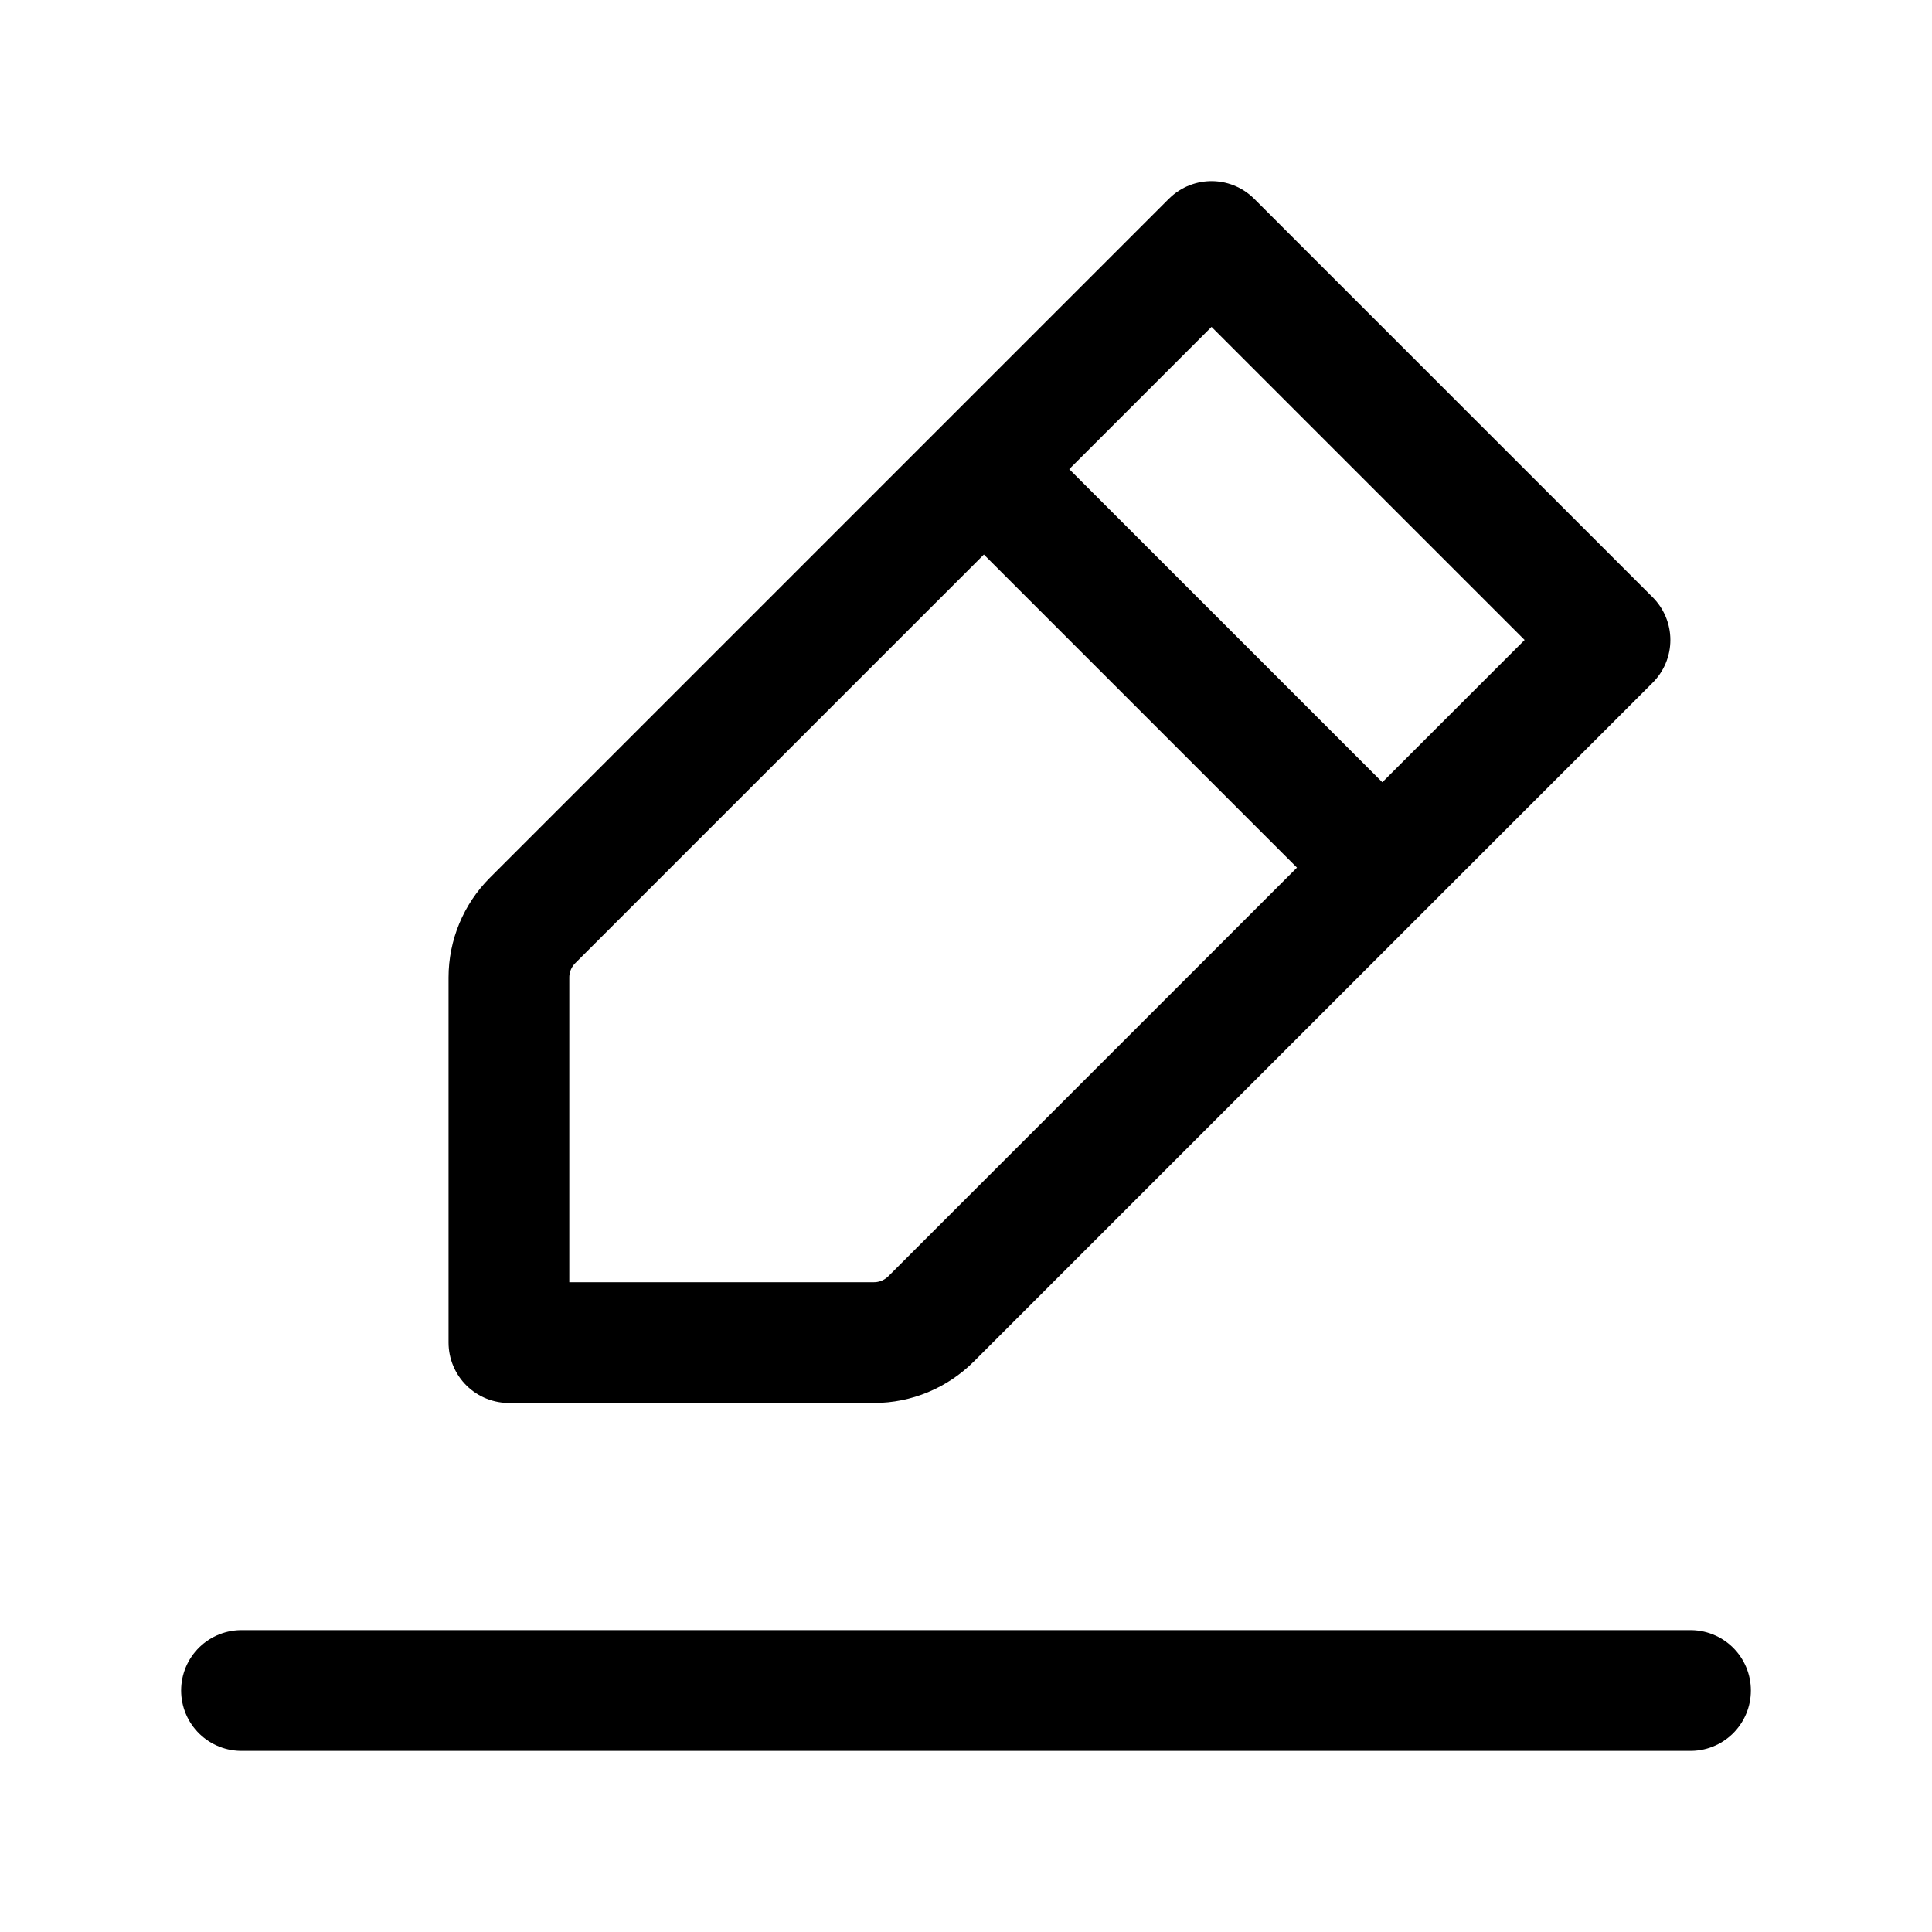
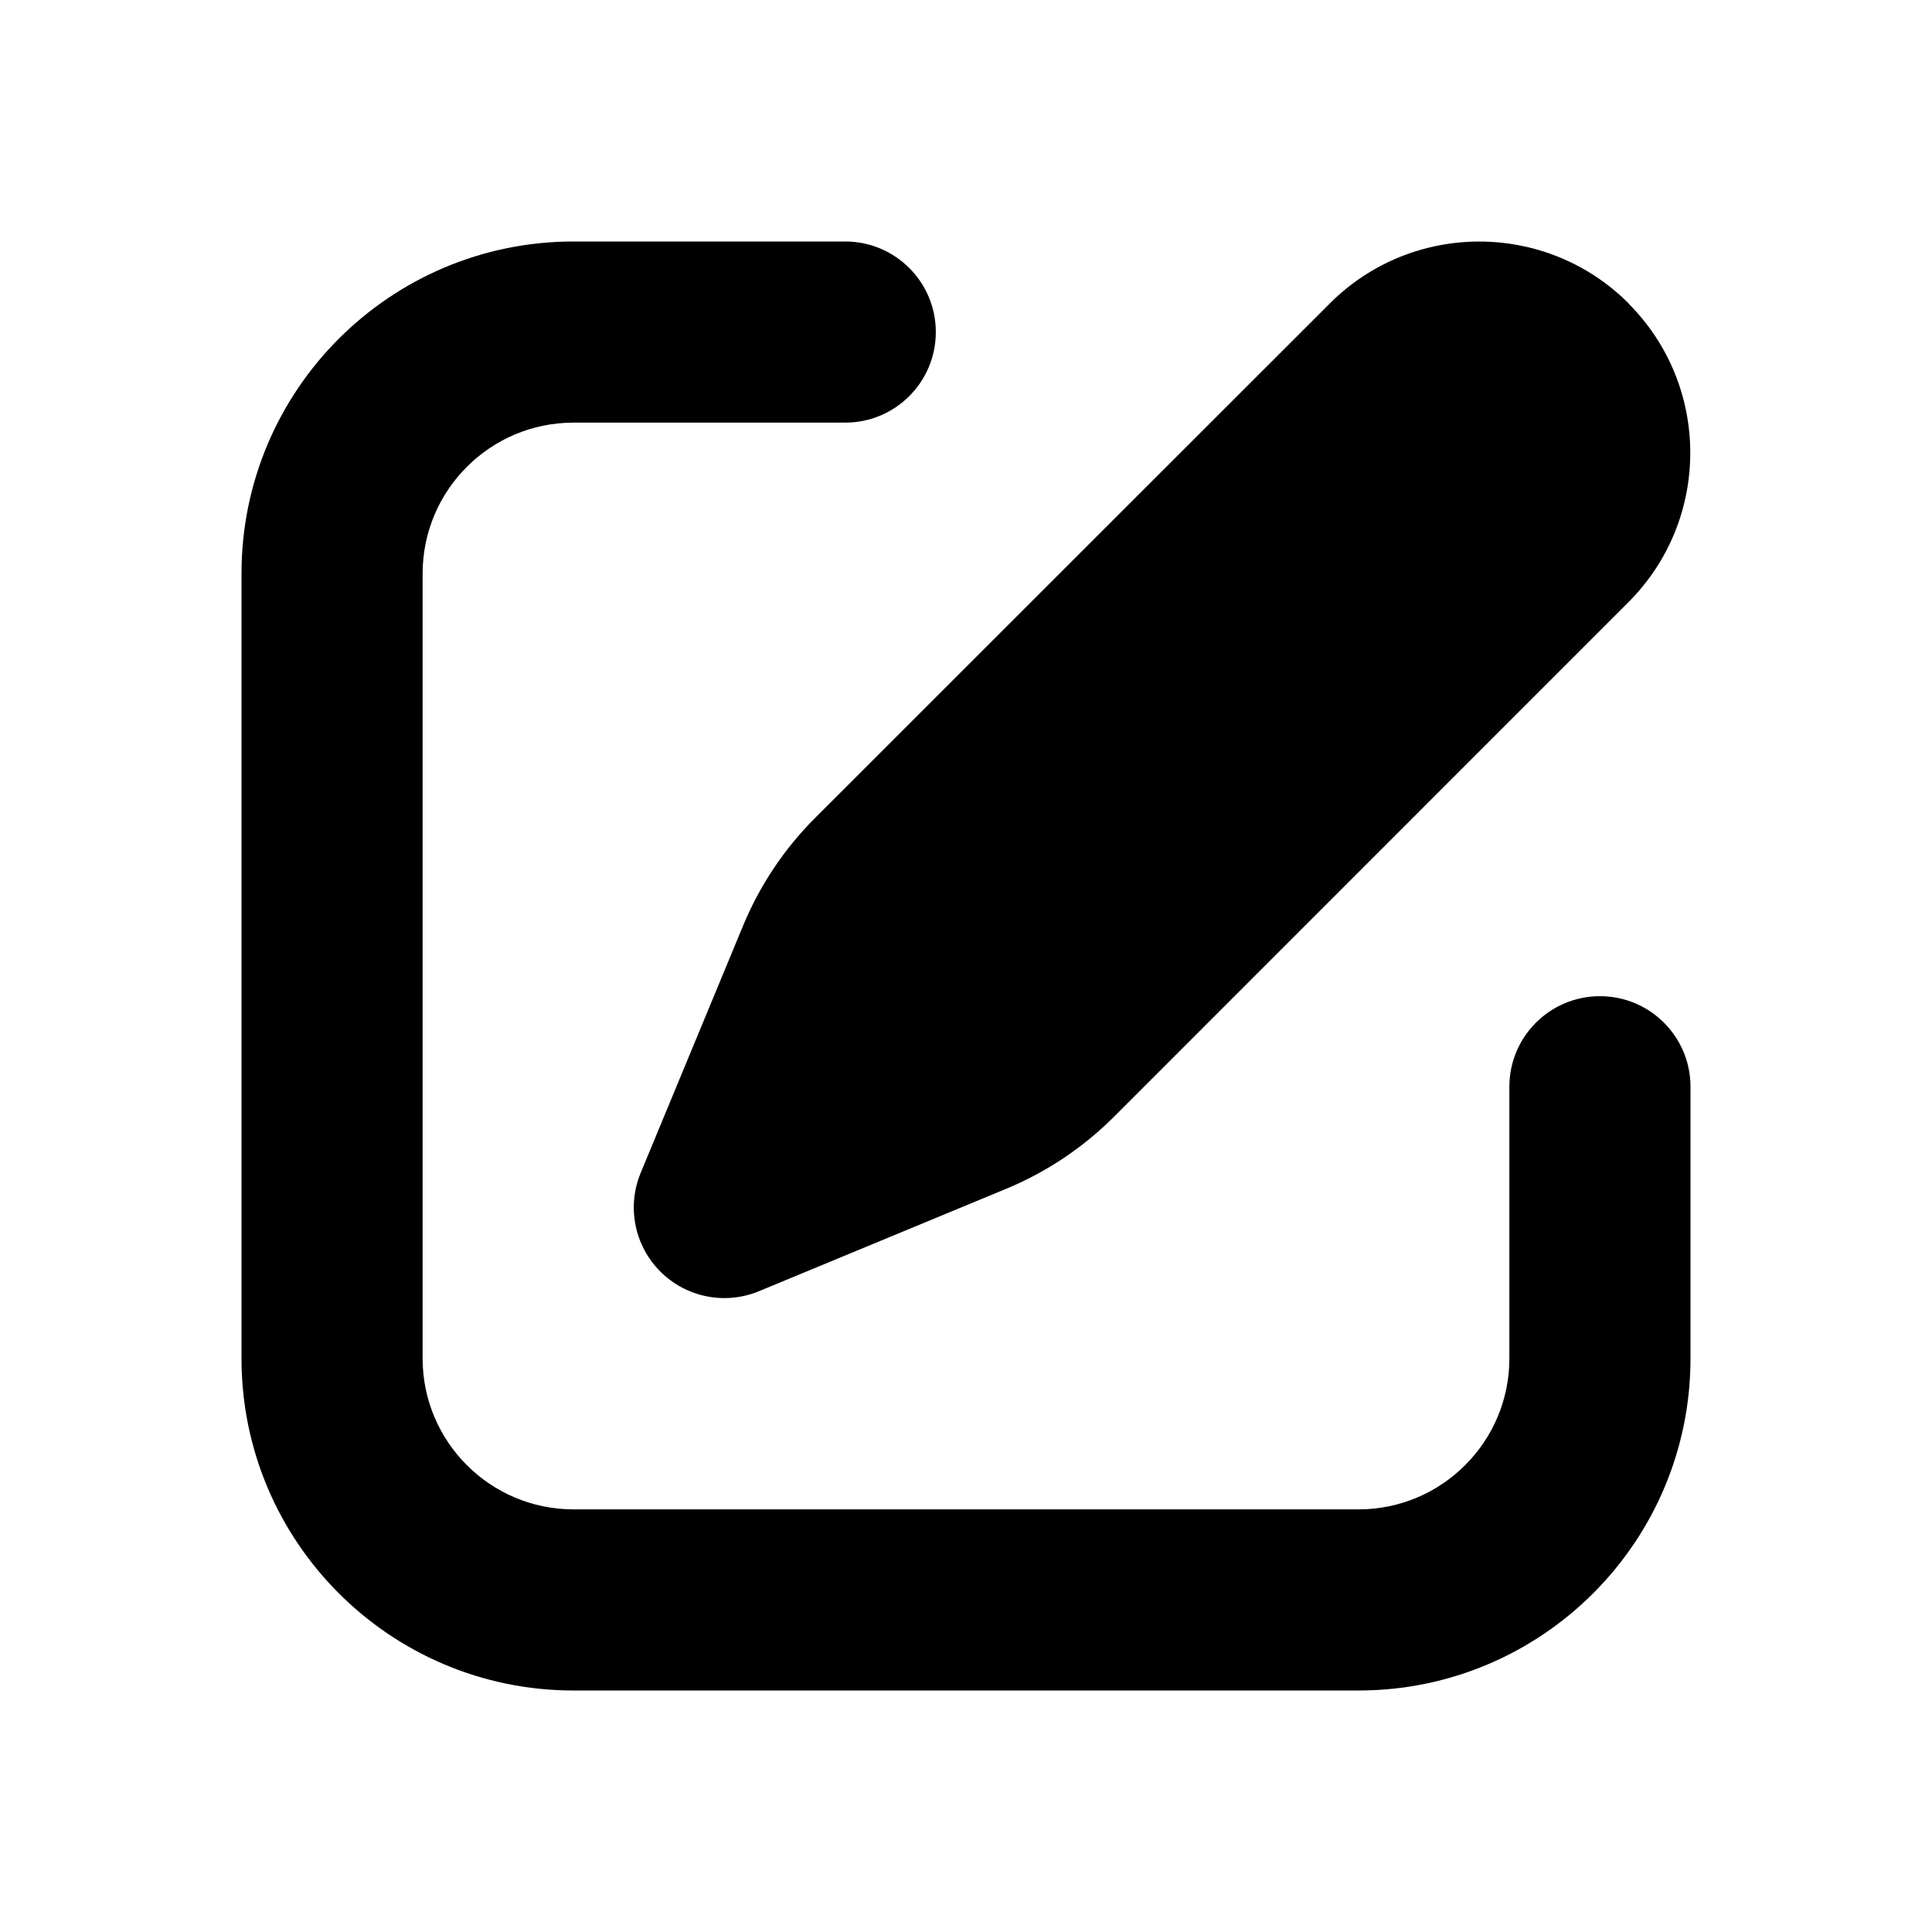
- <svg xmlns="http://www.w3.org/2000/svg" stroke-width="1.5" viewBox="0 0 24 24" fill="none" color="#000000">
-   <path d="M3 21L12 21H21" stroke="#000000" stroke-width="1.5" stroke-linecap="round" stroke-linejoin="round" />
-   <path d="M12.222 5.828L15.05 3L20 7.95L17.172 10.778M12.222 5.828L6.615 11.435C6.428 11.623 6.322 11.877 6.322 12.142L6.322 16.678L10.858 16.678C11.123 16.678 11.377 16.572 11.565 16.385L17.172 10.778M12.222 5.828L17.172 10.778" stroke="#000000" stroke-width="1.5" stroke-linecap="round" stroke-linejoin="round" />
+ <svg xmlns="http://www.w3.org/2000/svg" viewBox="0 0 16 16" fill="currentColor" class="size-4">
+   <path d="M13.488 2.513a1.75 1.75 0 0 0-2.475 0L6.75 6.774a2.75 2.75 0 0 0-.596.892l-.848 2.047a.75.75 0 0 0 .98.98l2.047-.848a2.75 2.75 0 0 0 .892-.596l4.261-4.262a1.75 1.75 0 0 0 0-2.474Z" />
+   <path d="M4.75 3.5c-.69 0-1.25.56-1.25 1.25v6.5c0 .69.56 1.25 1.25 1.25h6.5c.69 0 1.25-.56 1.25-1.25V9A.75.75 0 0 1 14 9v2.25A2.75 2.75 0 0 1 11.25 14h-6.5A2.75 2.75 0 0 1 2 11.25v-6.5A2.75 2.75 0 0 1 4.75 2H7a.75.75 0 0 1 0 1.5H4.75Z" />
</svg>
